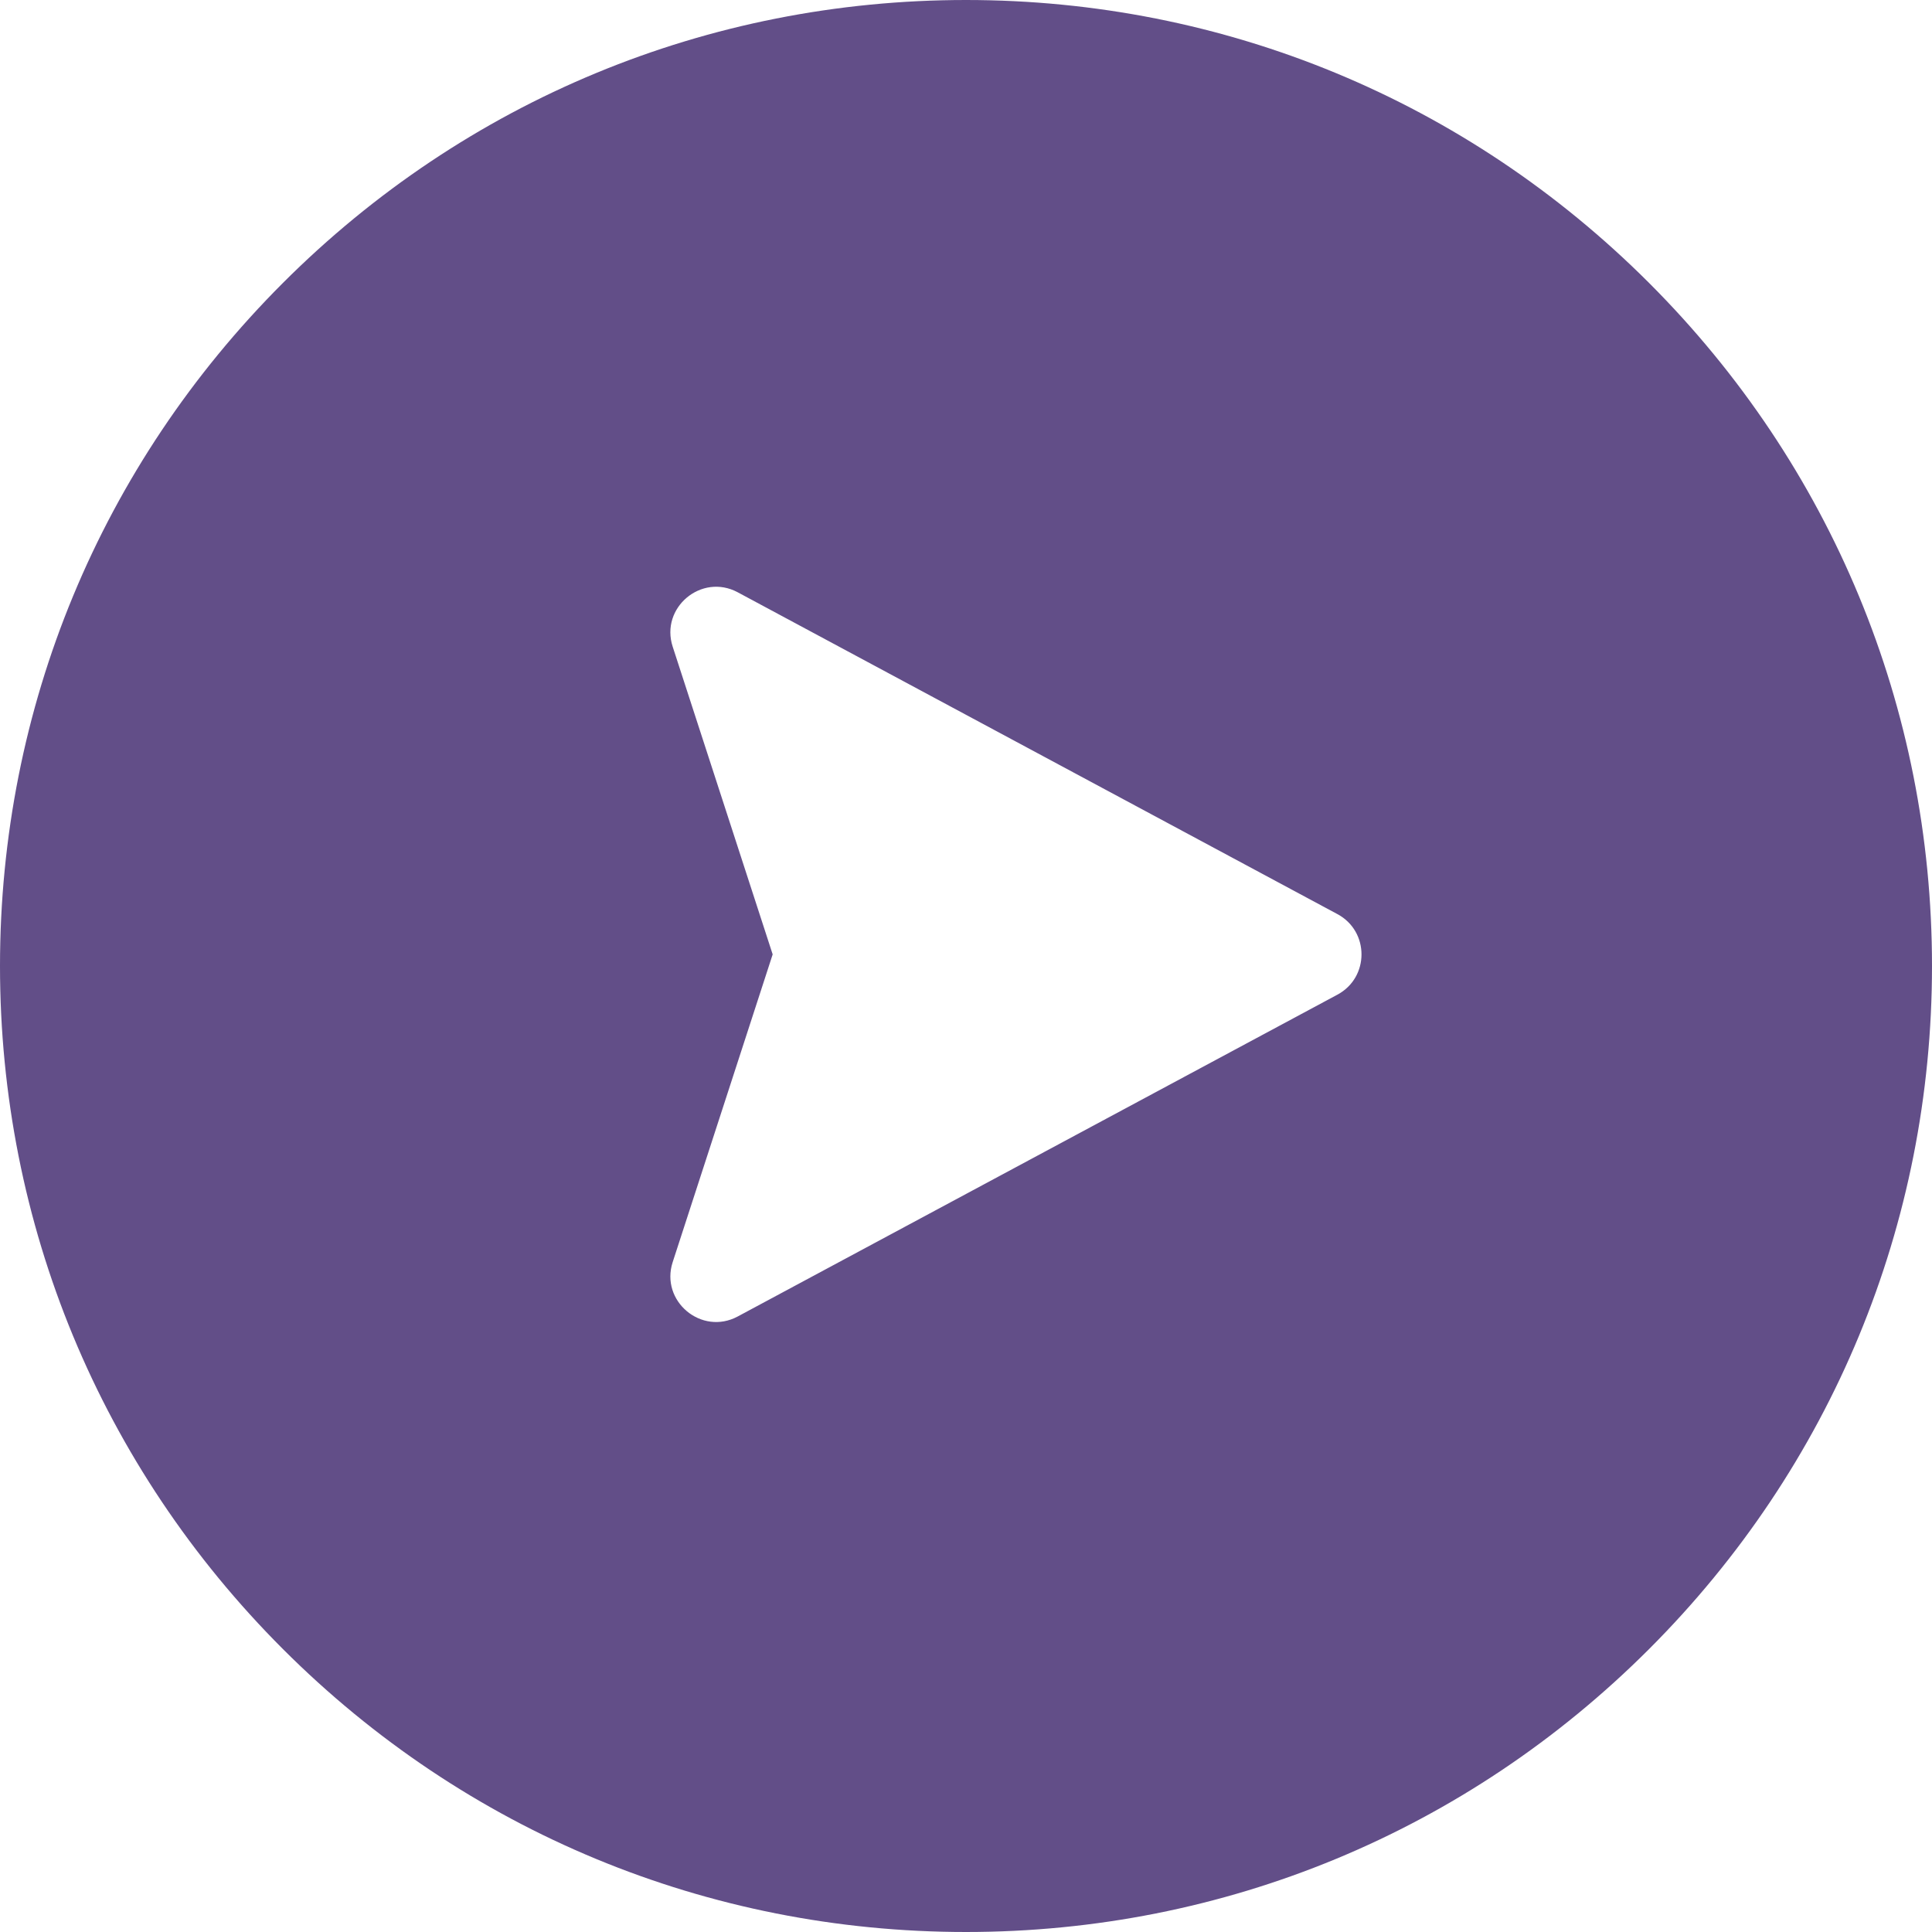
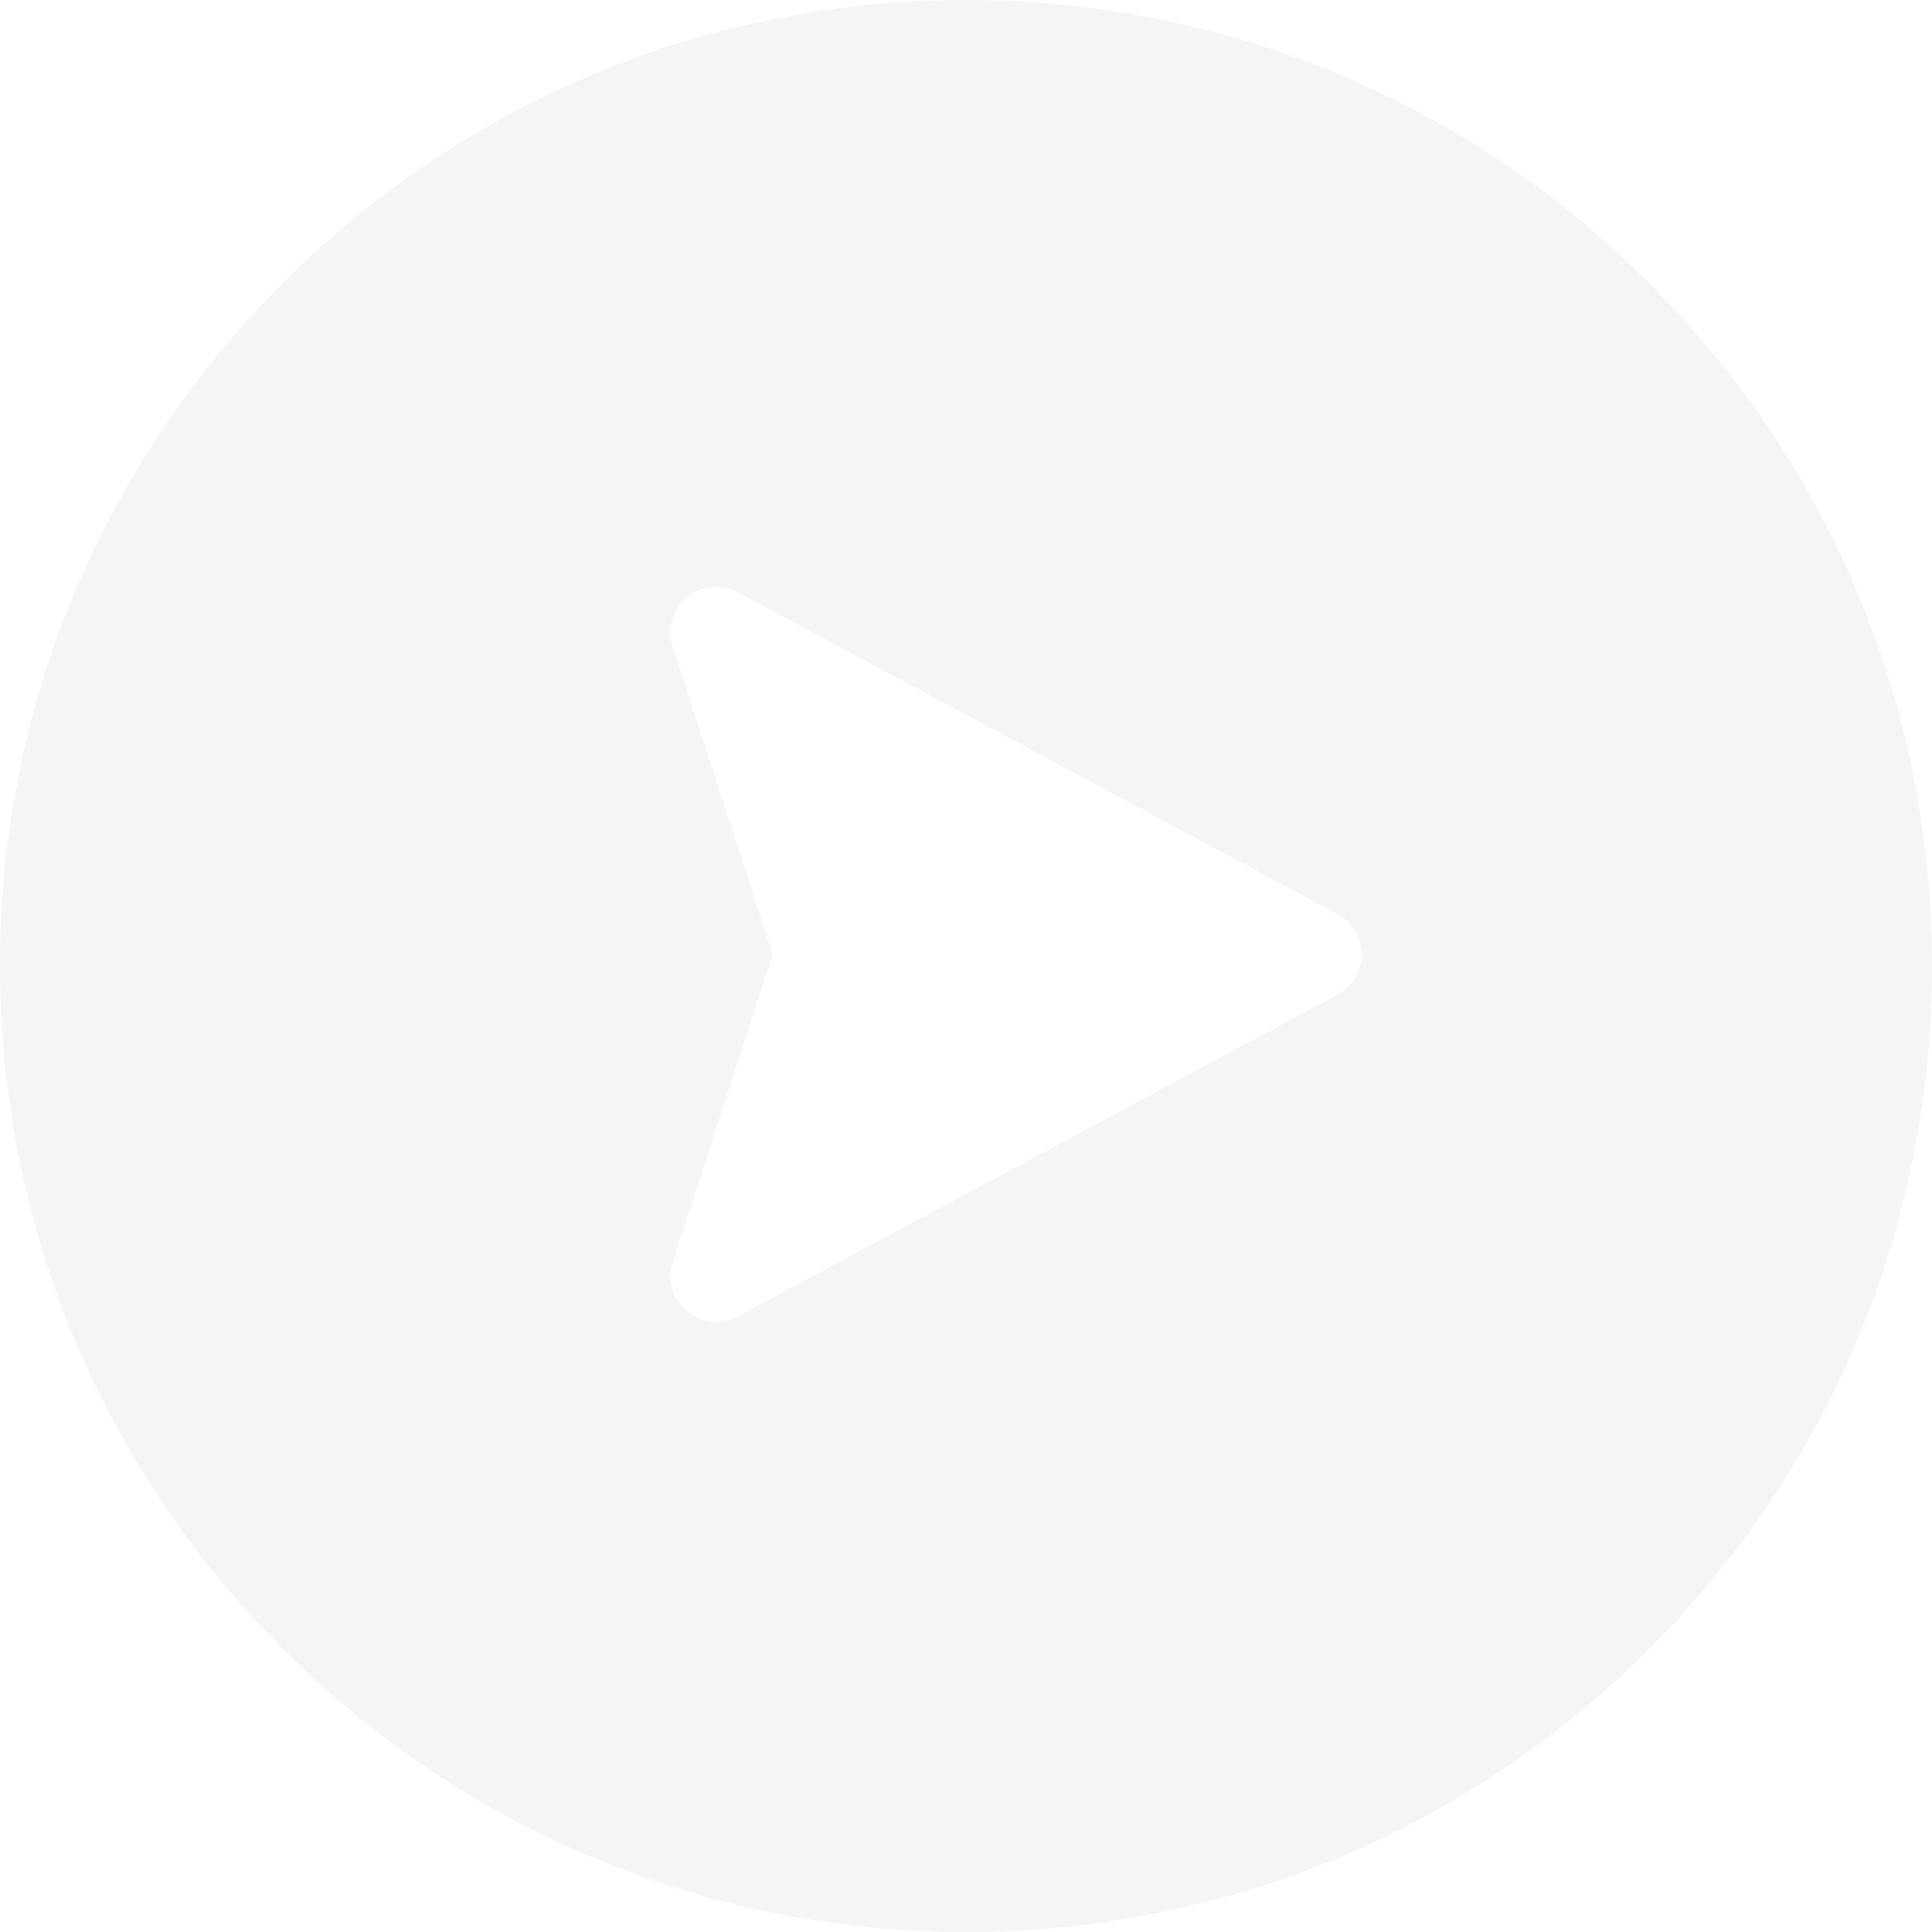
- <svg xmlns="http://www.w3.org/2000/svg" fill="#624E88" height="800px" width="800px" version="1.1" id="Layer_1" viewBox="0 0 512 512" xml:space="preserve">
+ <svg xmlns="http://www.w3.org/2000/svg" fill="#f5f5f5" height="800px" width="800px" version="1.1" id="Layer_1" viewBox="0 0 512 512" xml:space="preserve">
  <g>
    <g>
      <path d="M437.02,74.98C388.667,26.628,324.38,0,256,0S123.333,26.628,74.98,74.98C26.628,123.333,0,187.619,0,256    s26.628,132.667,74.98,181.02C123.333,485.372,187.62,512,256,512s132.667-26.628,181.02-74.98    C485.372,388.667,512,324.381,512,256S485.372,123.333,437.02,74.98z M354.441,263.588l-158.933,85.291    c-9.592,5.148-20.6-4.058-17.238-14.407l26.495-81.55l-26.496-81.55c-3.364-10.352,7.649-19.553,17.238-14.407l158.933,85.291    C362.929,246.81,362.943,259.024,354.441,263.588z" />
    </g>
  </g>
</svg>
